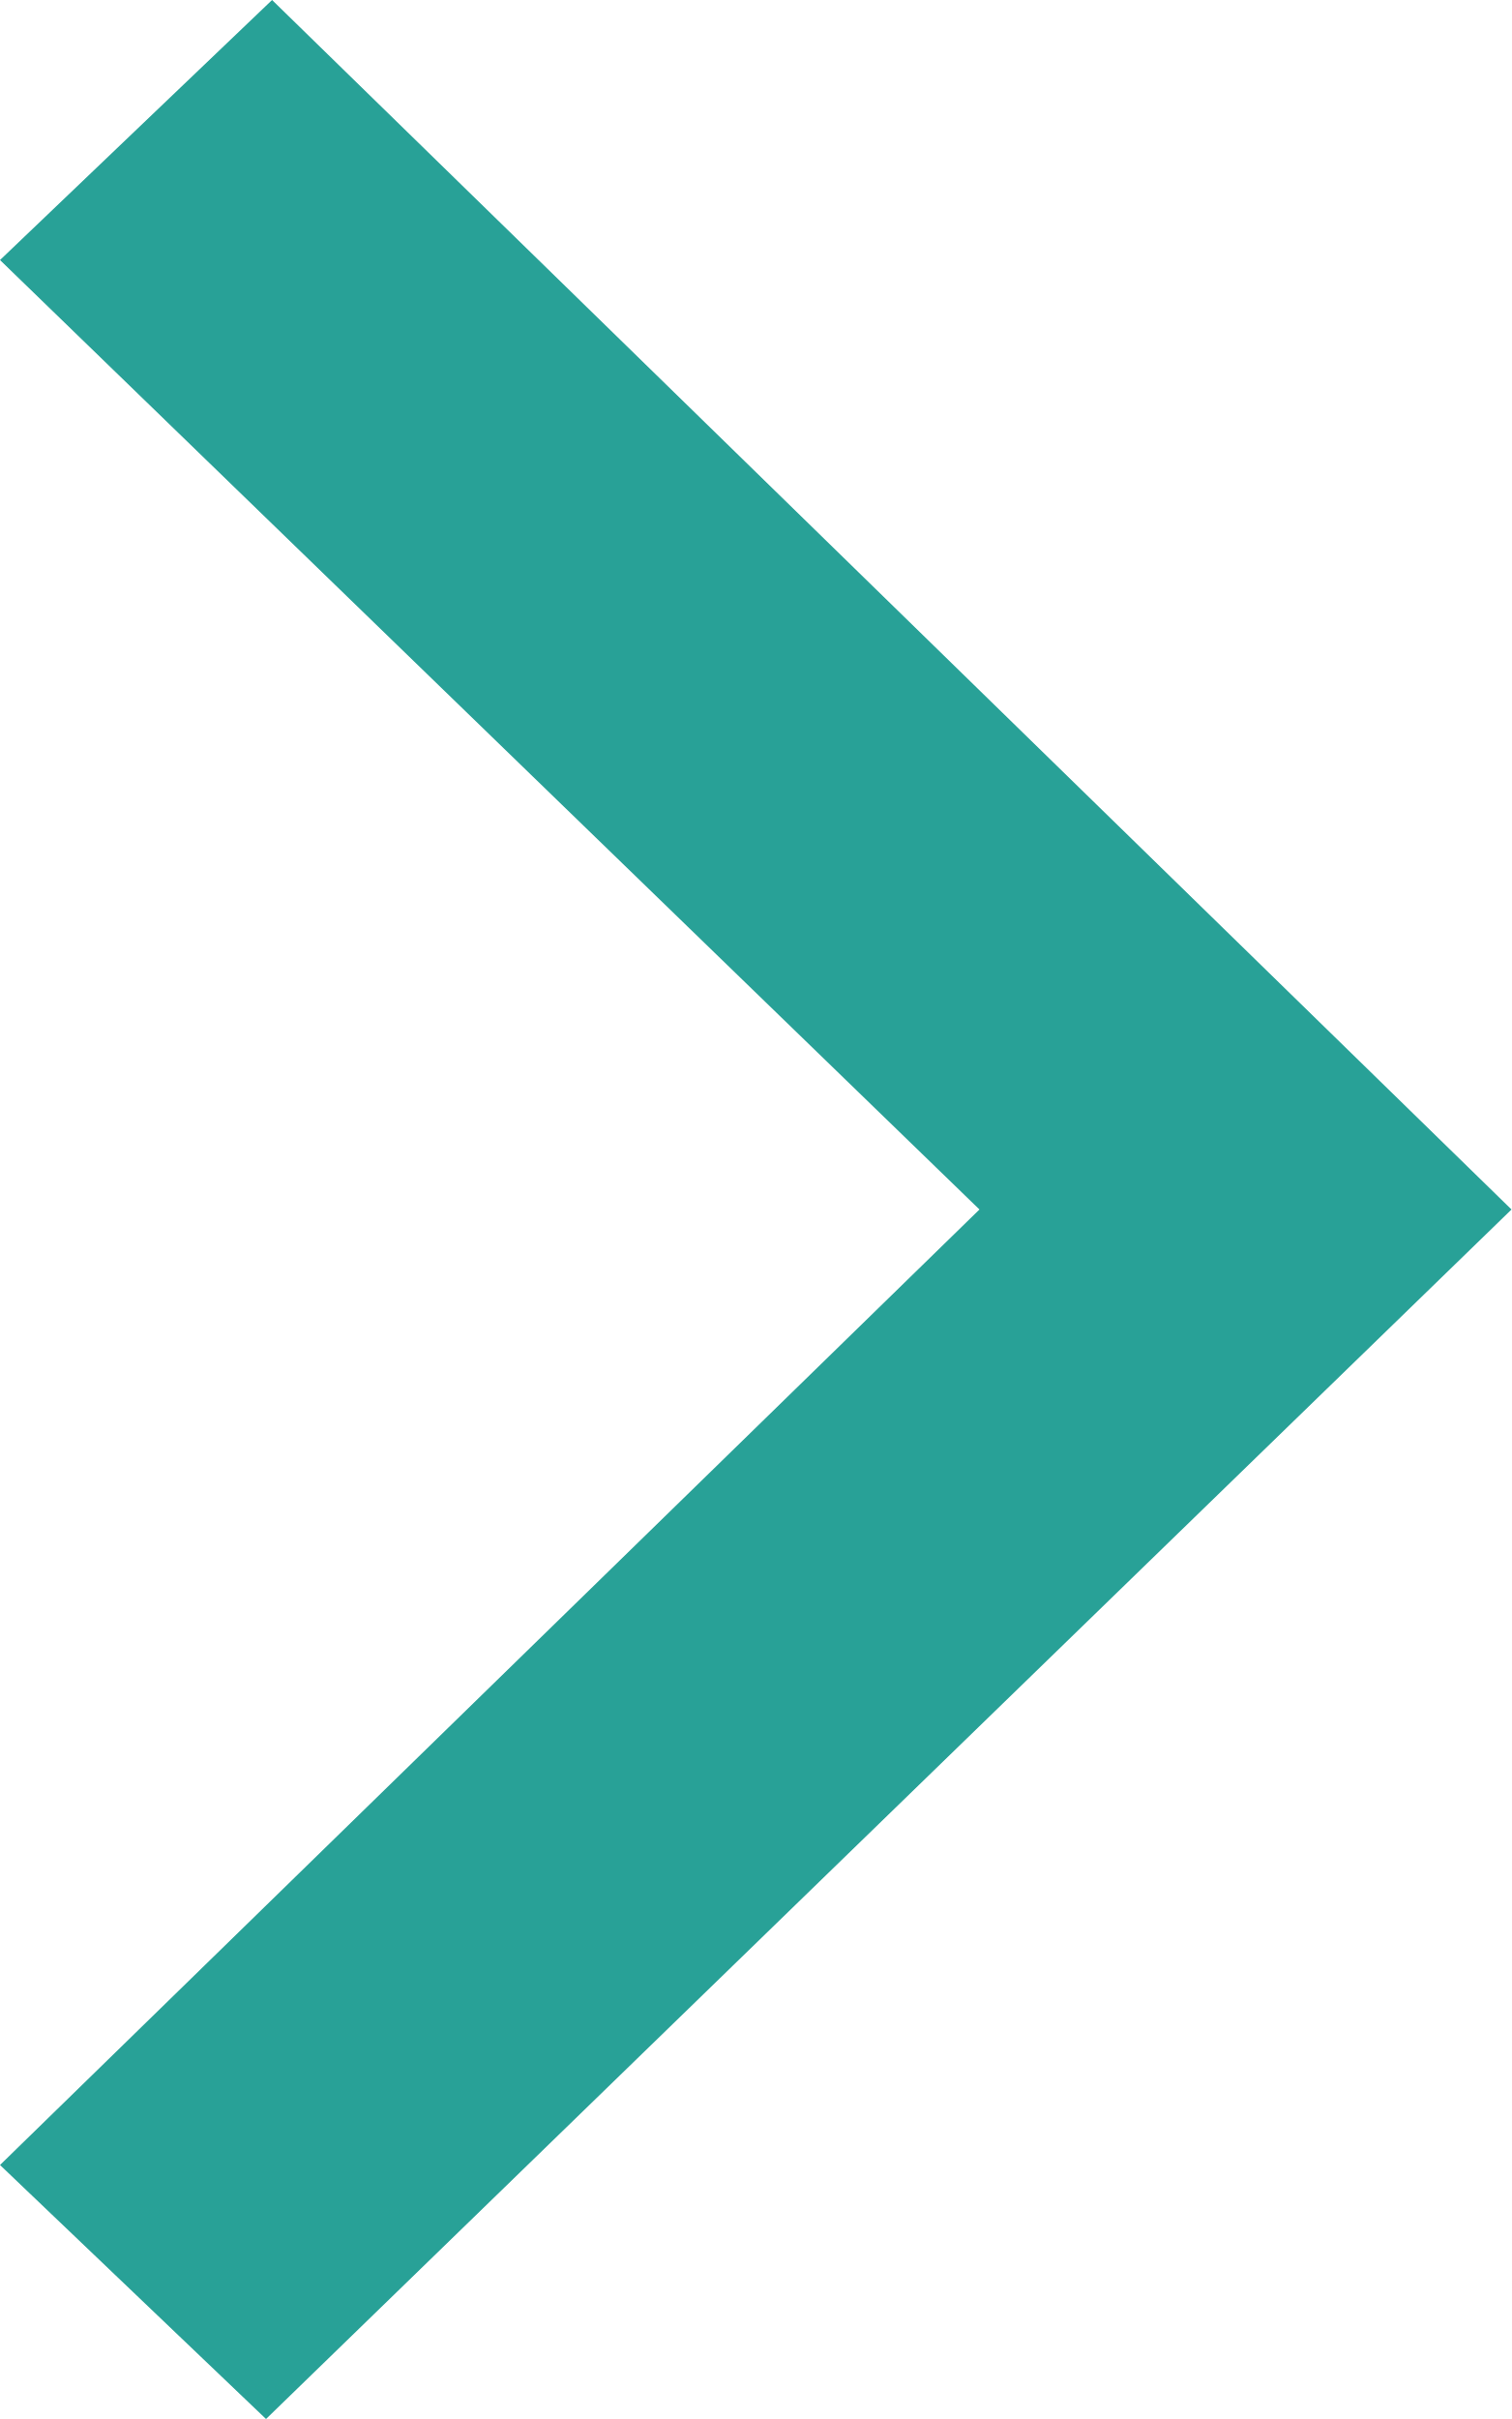
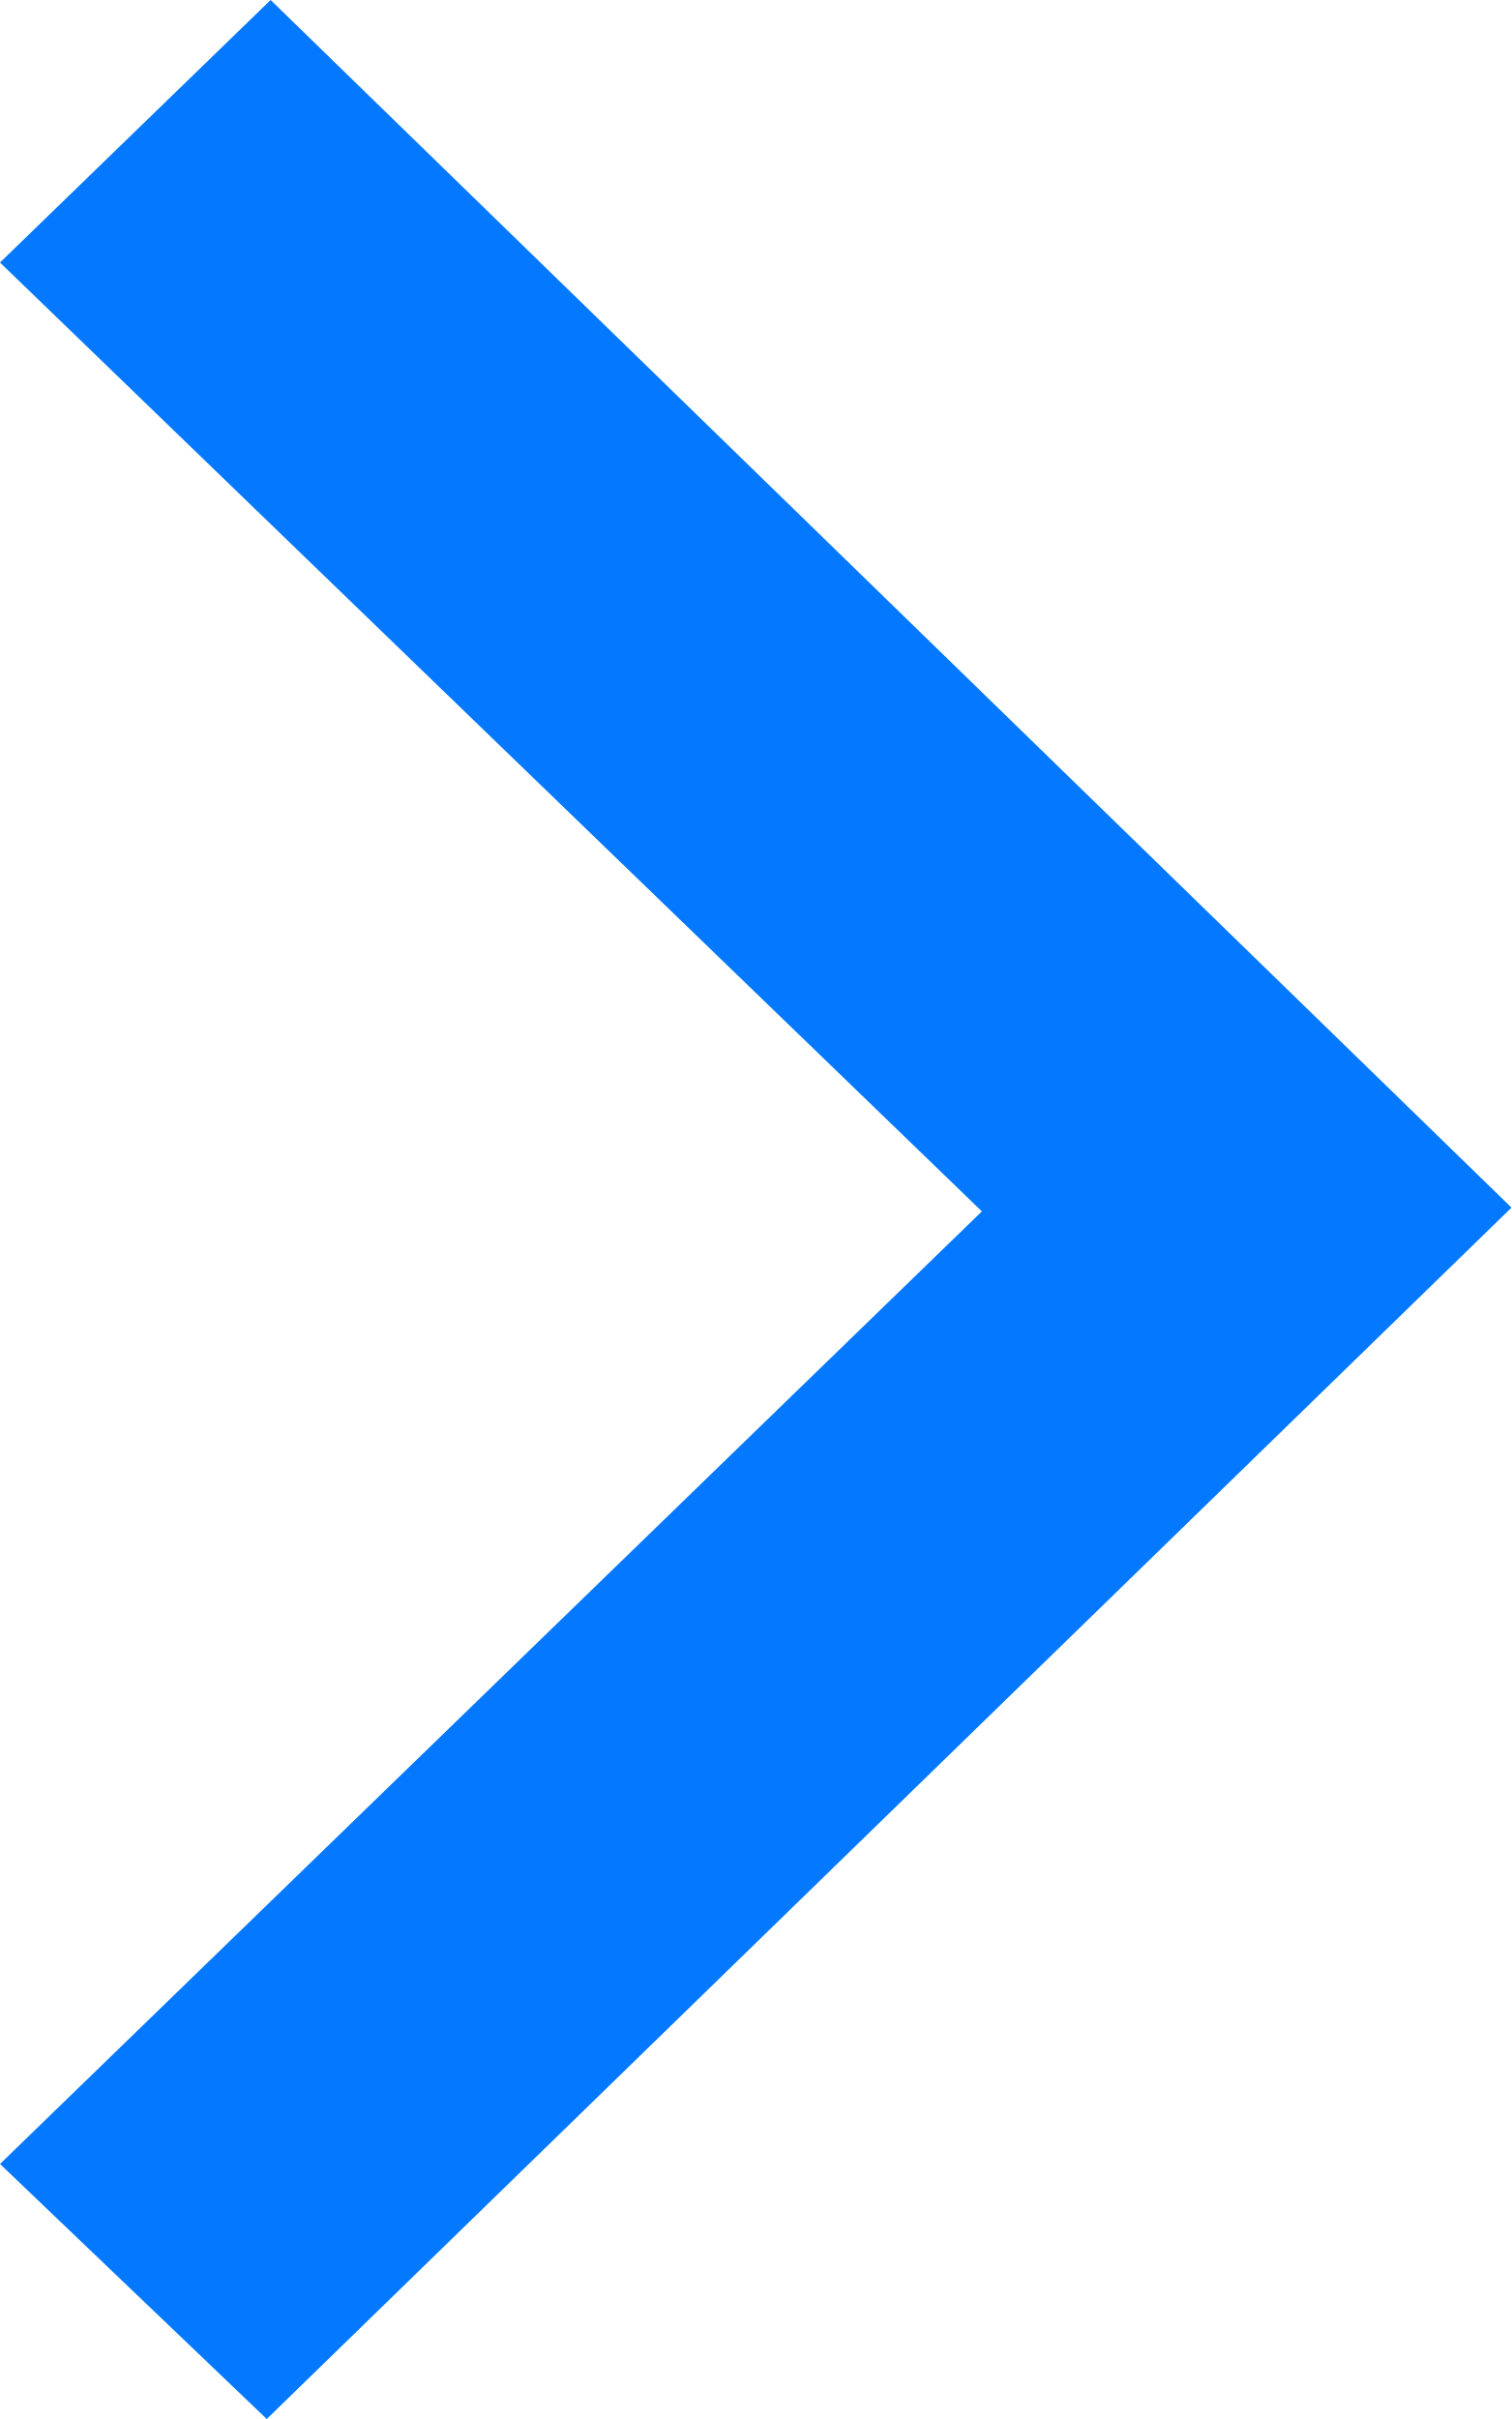
- <svg xmlns="http://www.w3.org/2000/svg" version="1.1" id="Layer_1" x="0px" y="0px" viewBox="0 0 25 40" style="enable-background:new 0 0 25 40;" xml:space="preserve">
-   <style type="text/css">
- 	.st0{fill:#28A197;}
- </style>
-   <path class="st0" d="M0,4.3L16.2,20L0,35.8L4.4,40L25,20L4.5,0L0,4.3z" />
+ <svg xmlns="http://www.w3.org/2000/svg" width="25" height="40" viewBox="0 0 25 40" fill="none">
+   <path d="M0 4.341L16.24 20.031L0 35.783L4.412 40L25 19.969L4.476 0L0 4.341Z" fill="#0478FF" />
</svg>
